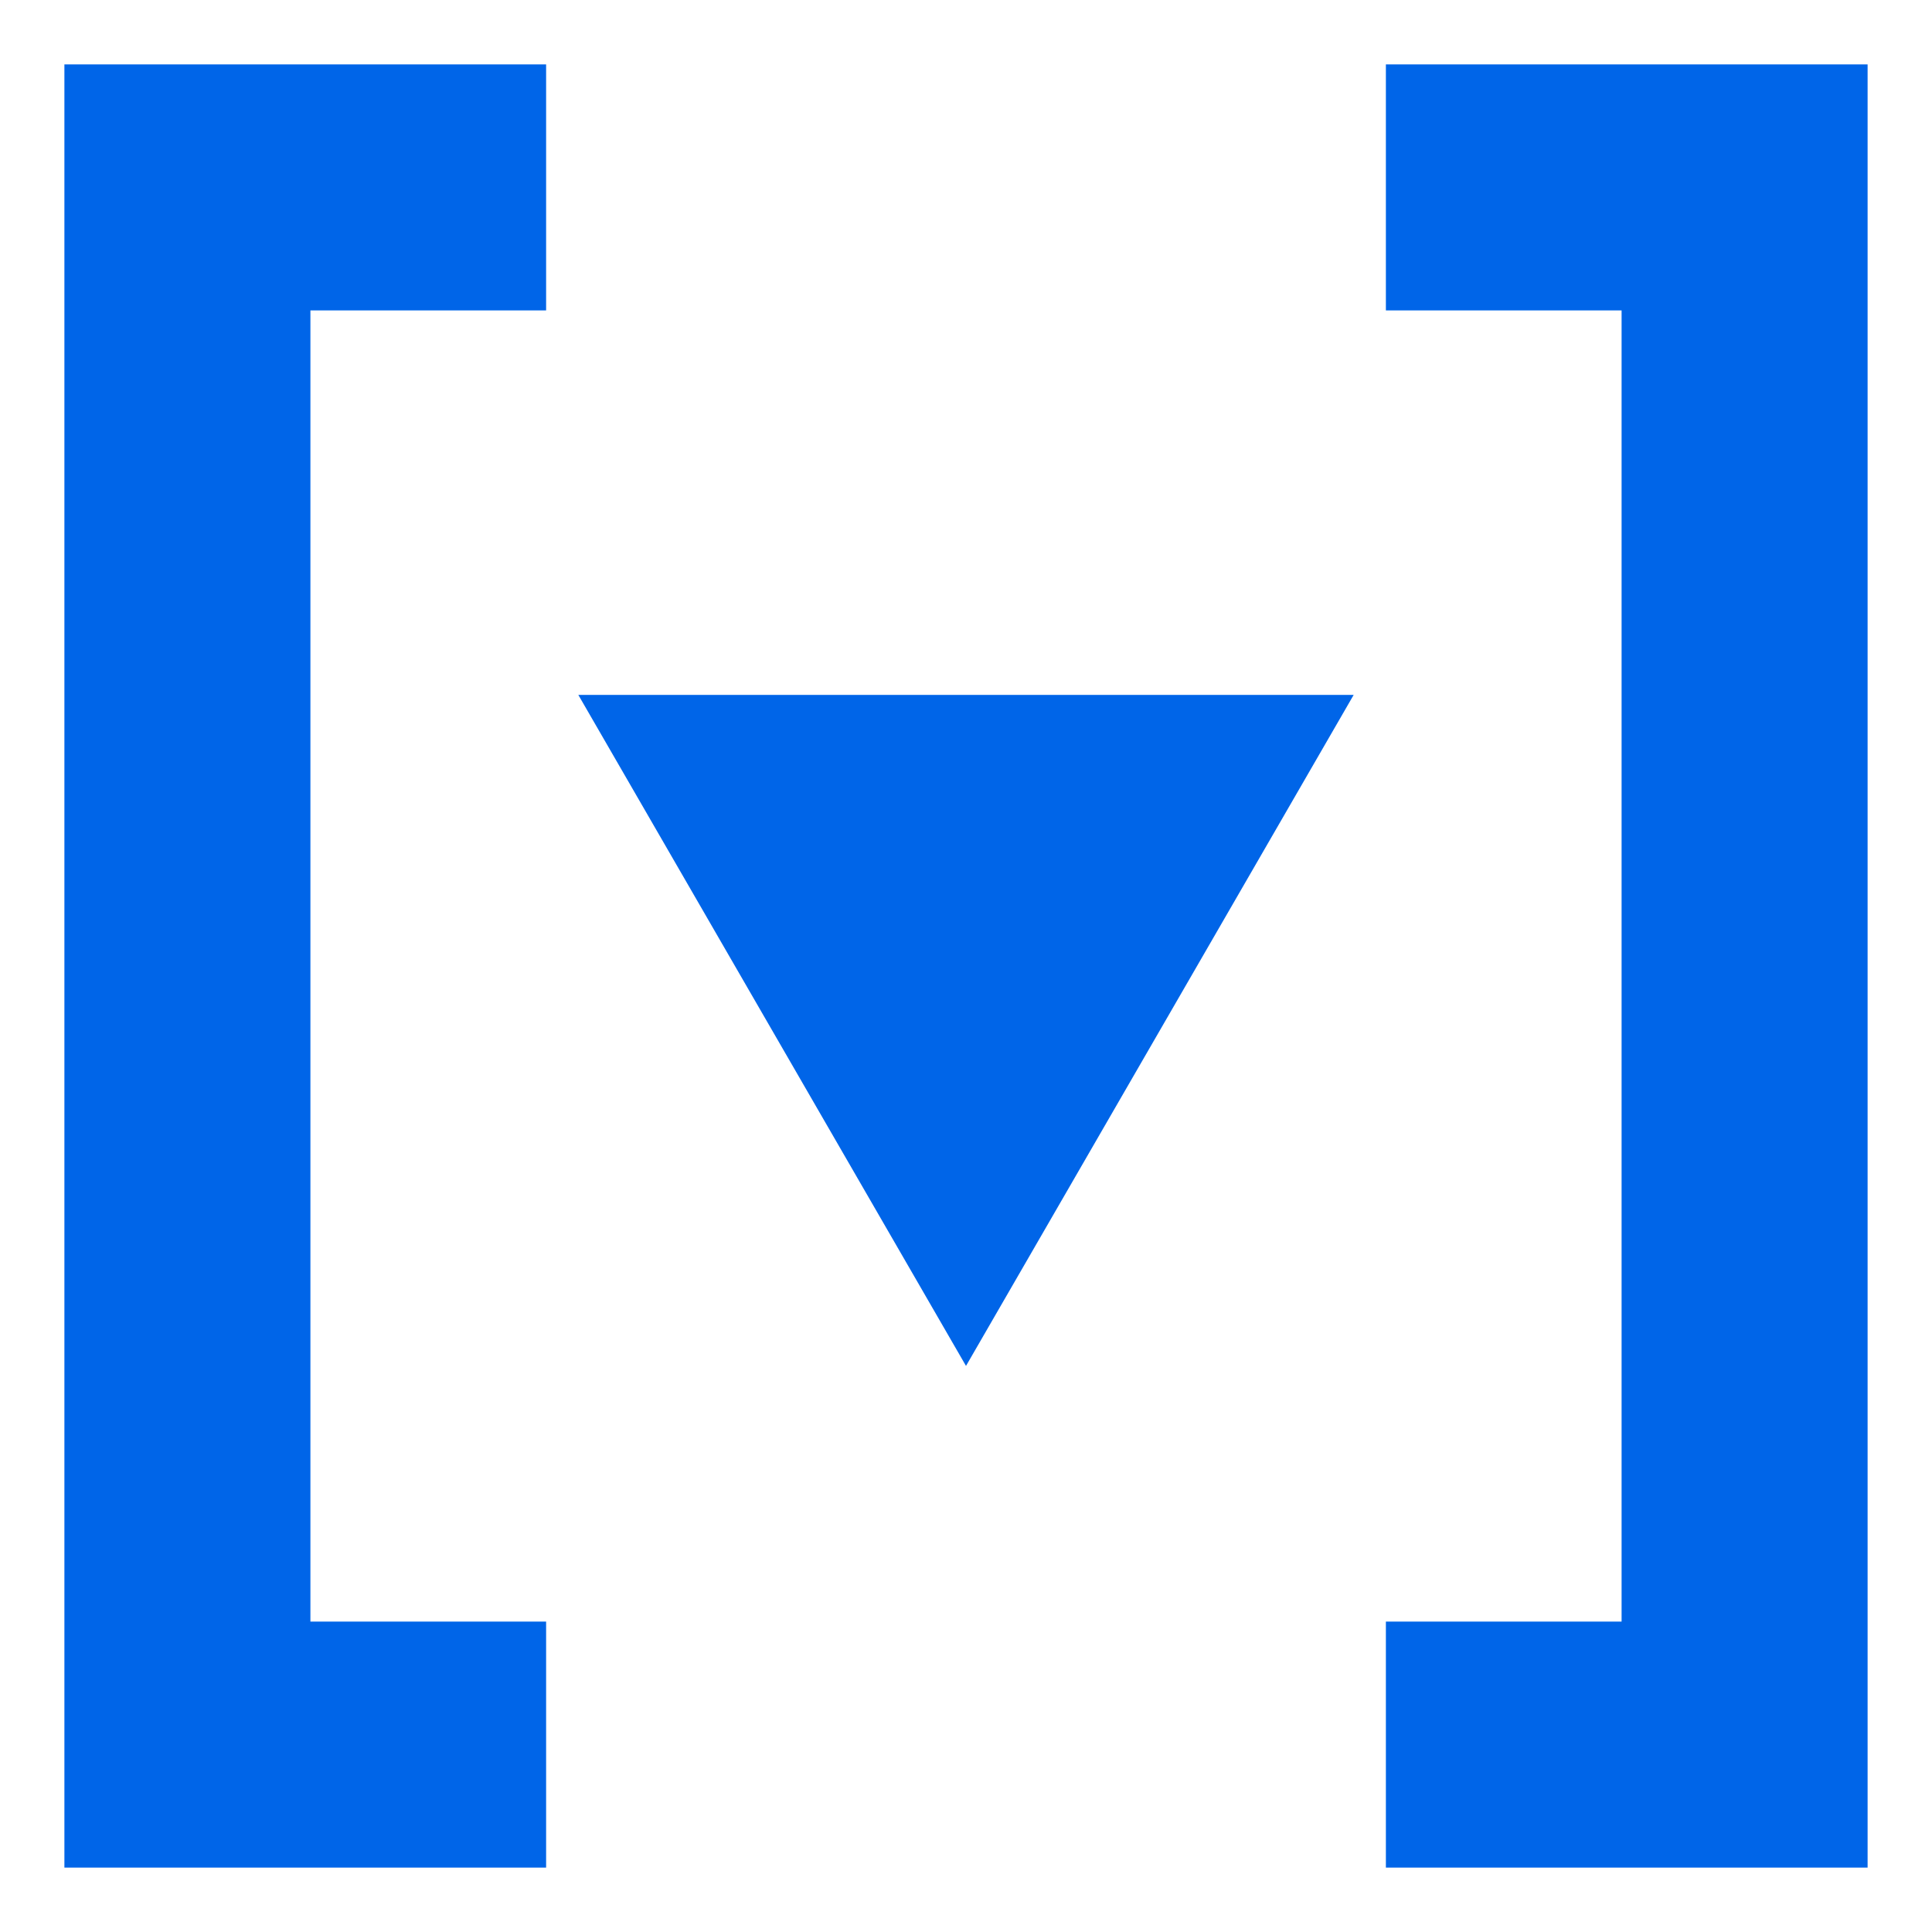
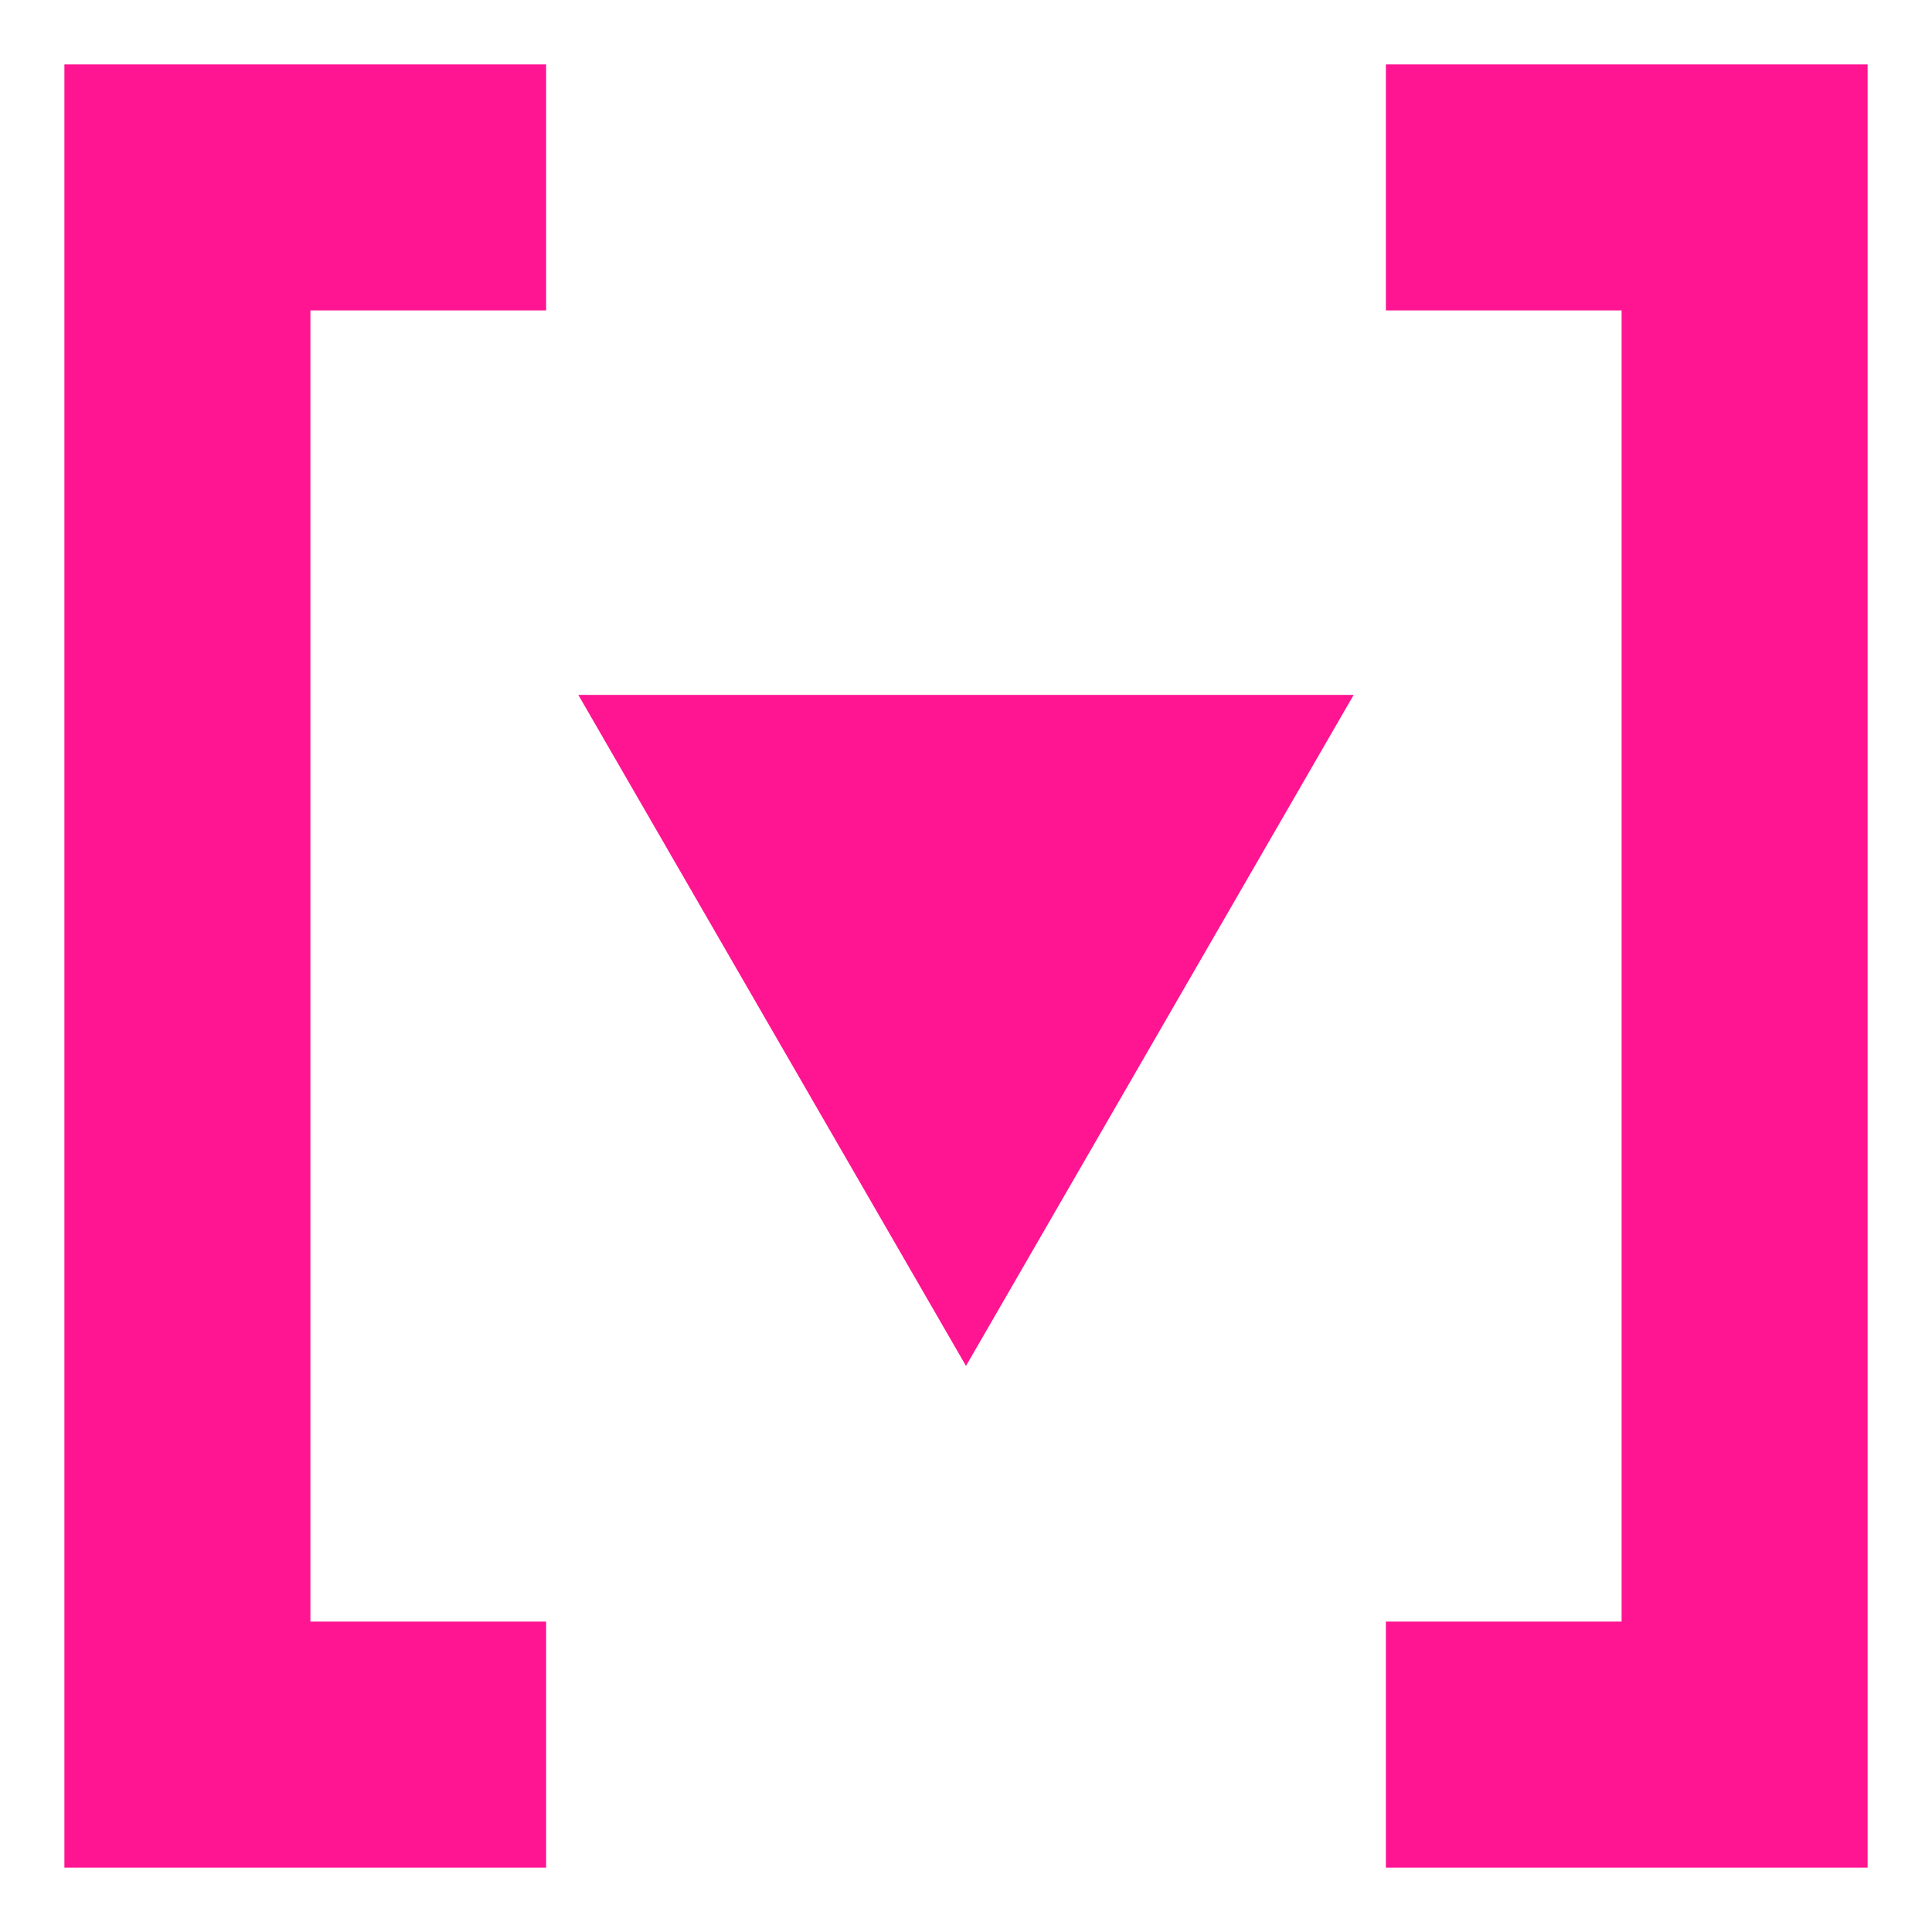
<svg xmlns="http://www.w3.org/2000/svg" viewBox="0 0 30 30">
-   <style>*{ fill:rgb(0, 101, 232 ); }</style>
+   <style>*{ fill:#ff1492  ; }</style>
  <polygon points="1 29 1 1 8.48 1 8.48 4.82 4.82 4.82 4.82 25.18 8.48 25.18 8.48 29 1 29" />
  <polygon points="29 1 29 29 21.52 29 21.52 25.18 25.18 25.18 25.18 4.82 21.52 4.82 21.52 1 29 1" />
  <polygon points="21.02 10.79 15 21.21 8.98 10.79 21.02 10.79" />
</svg>
